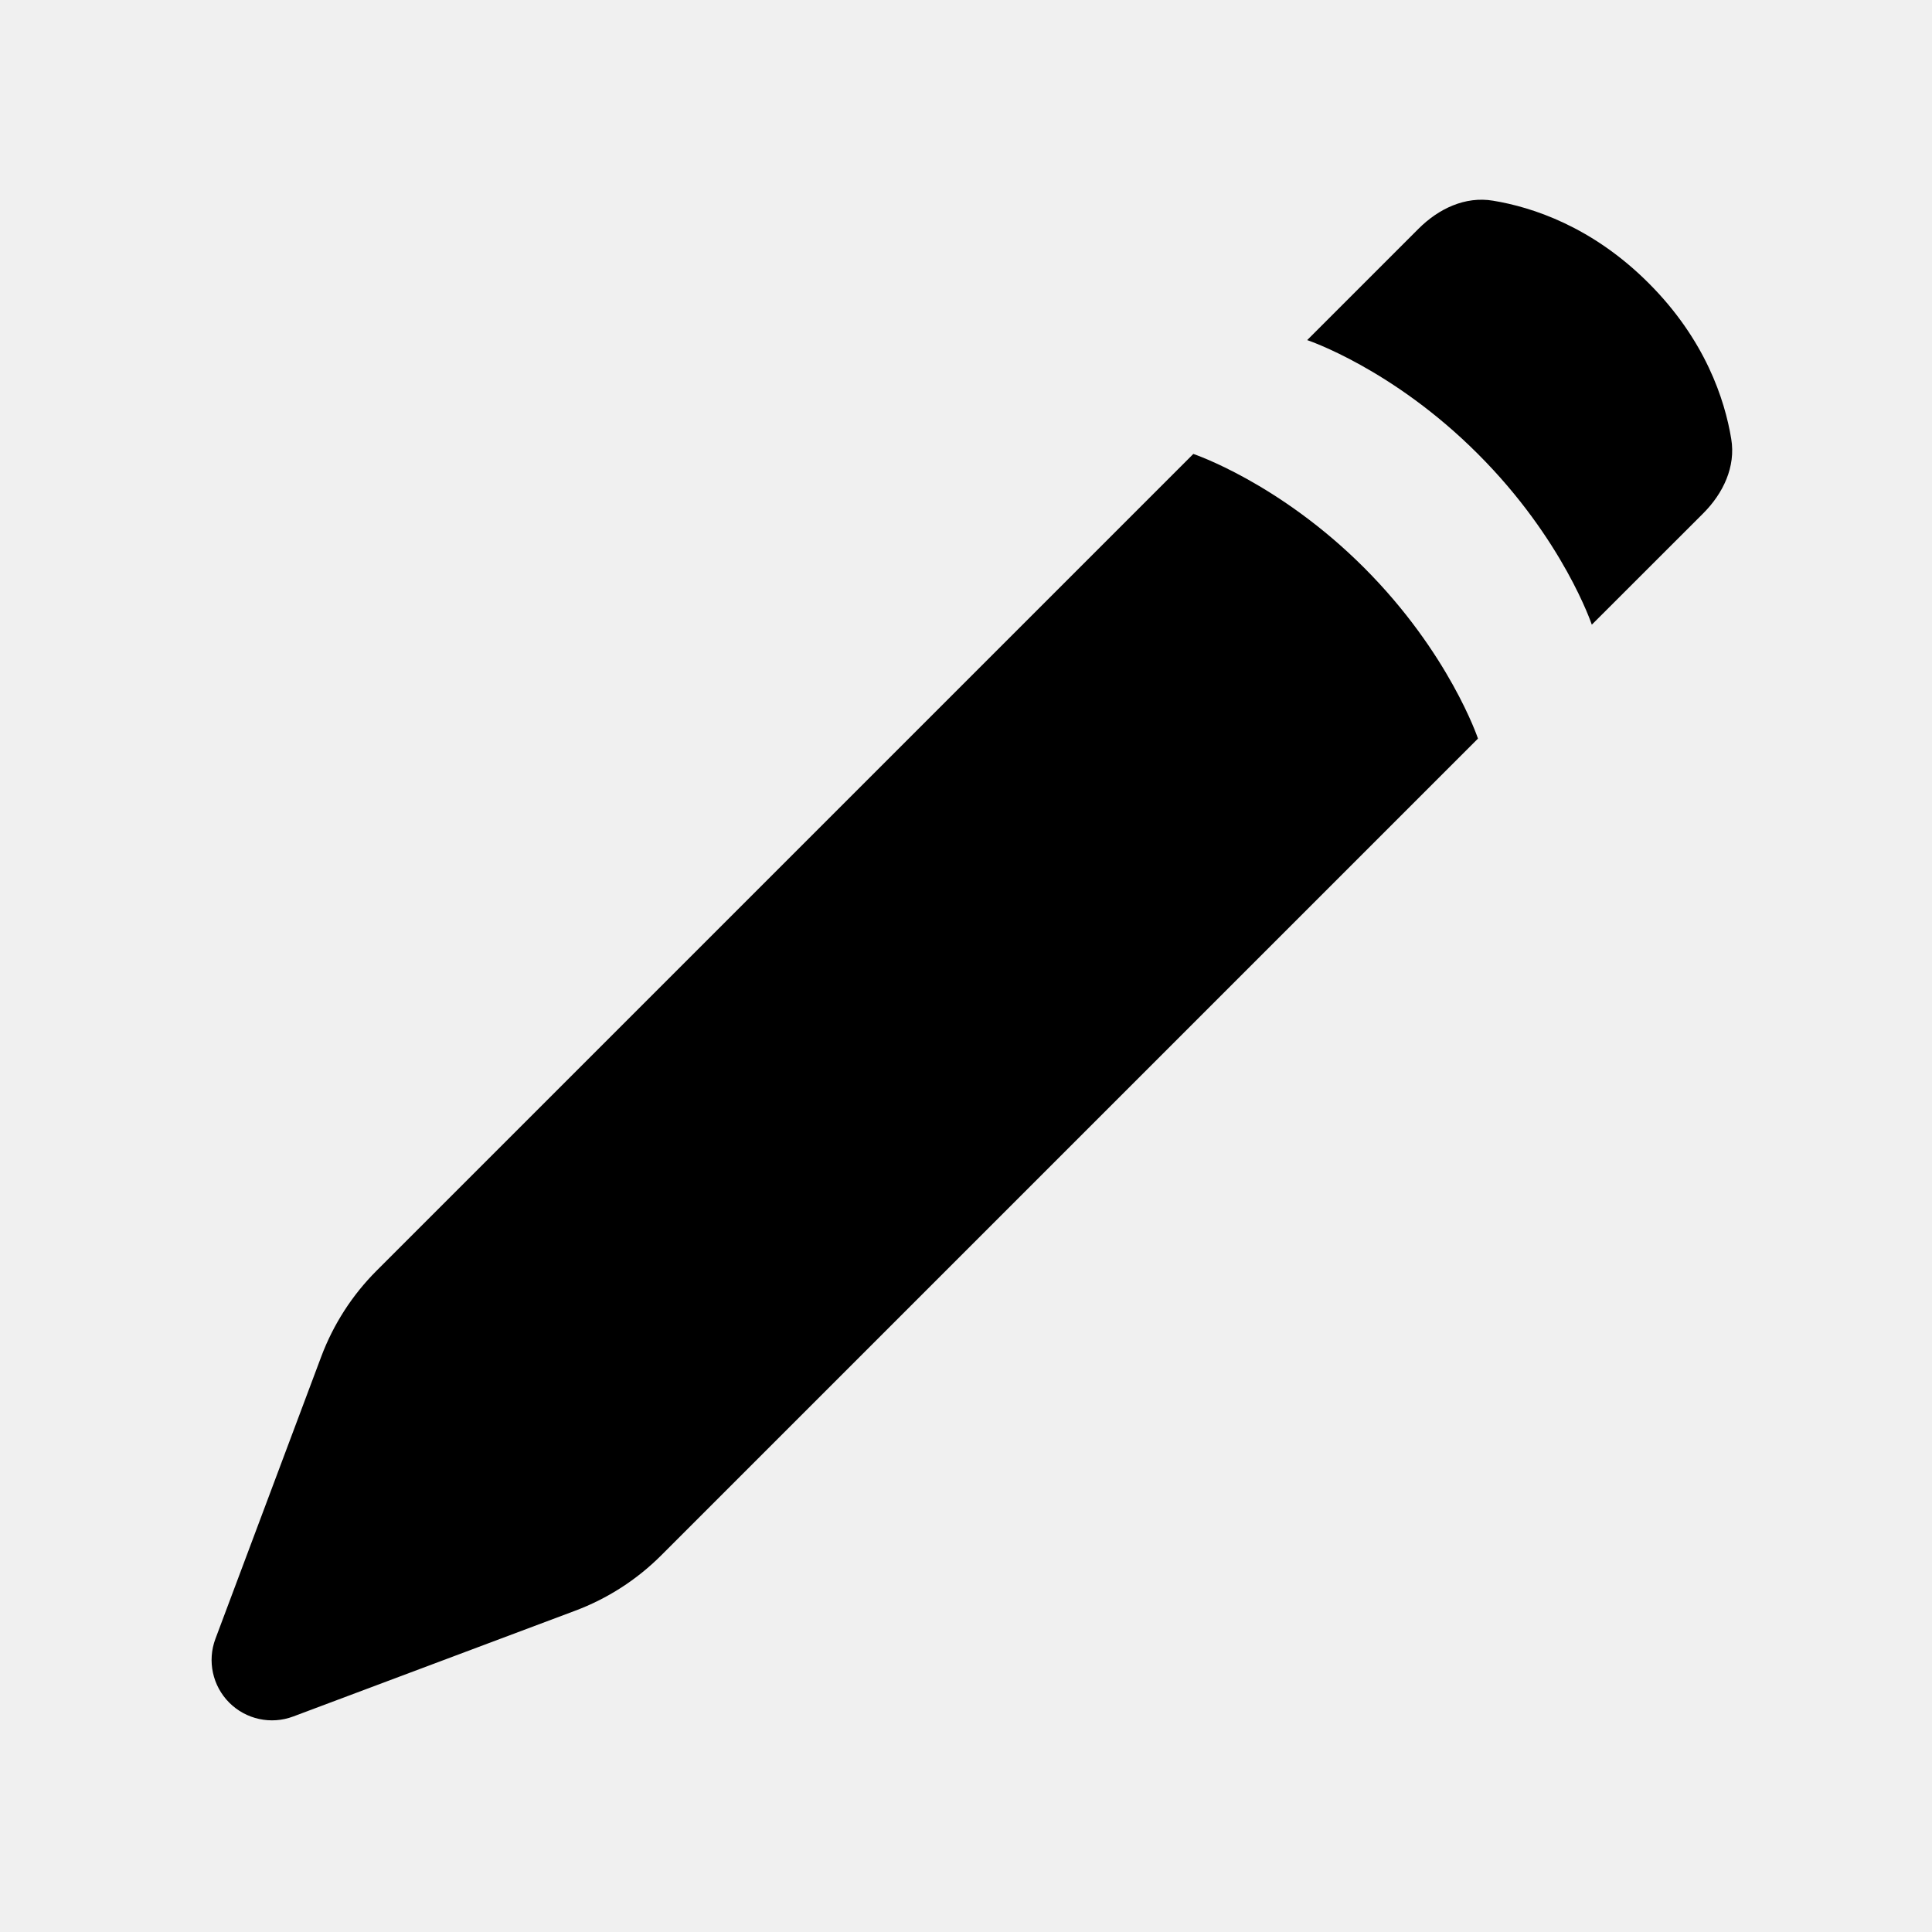
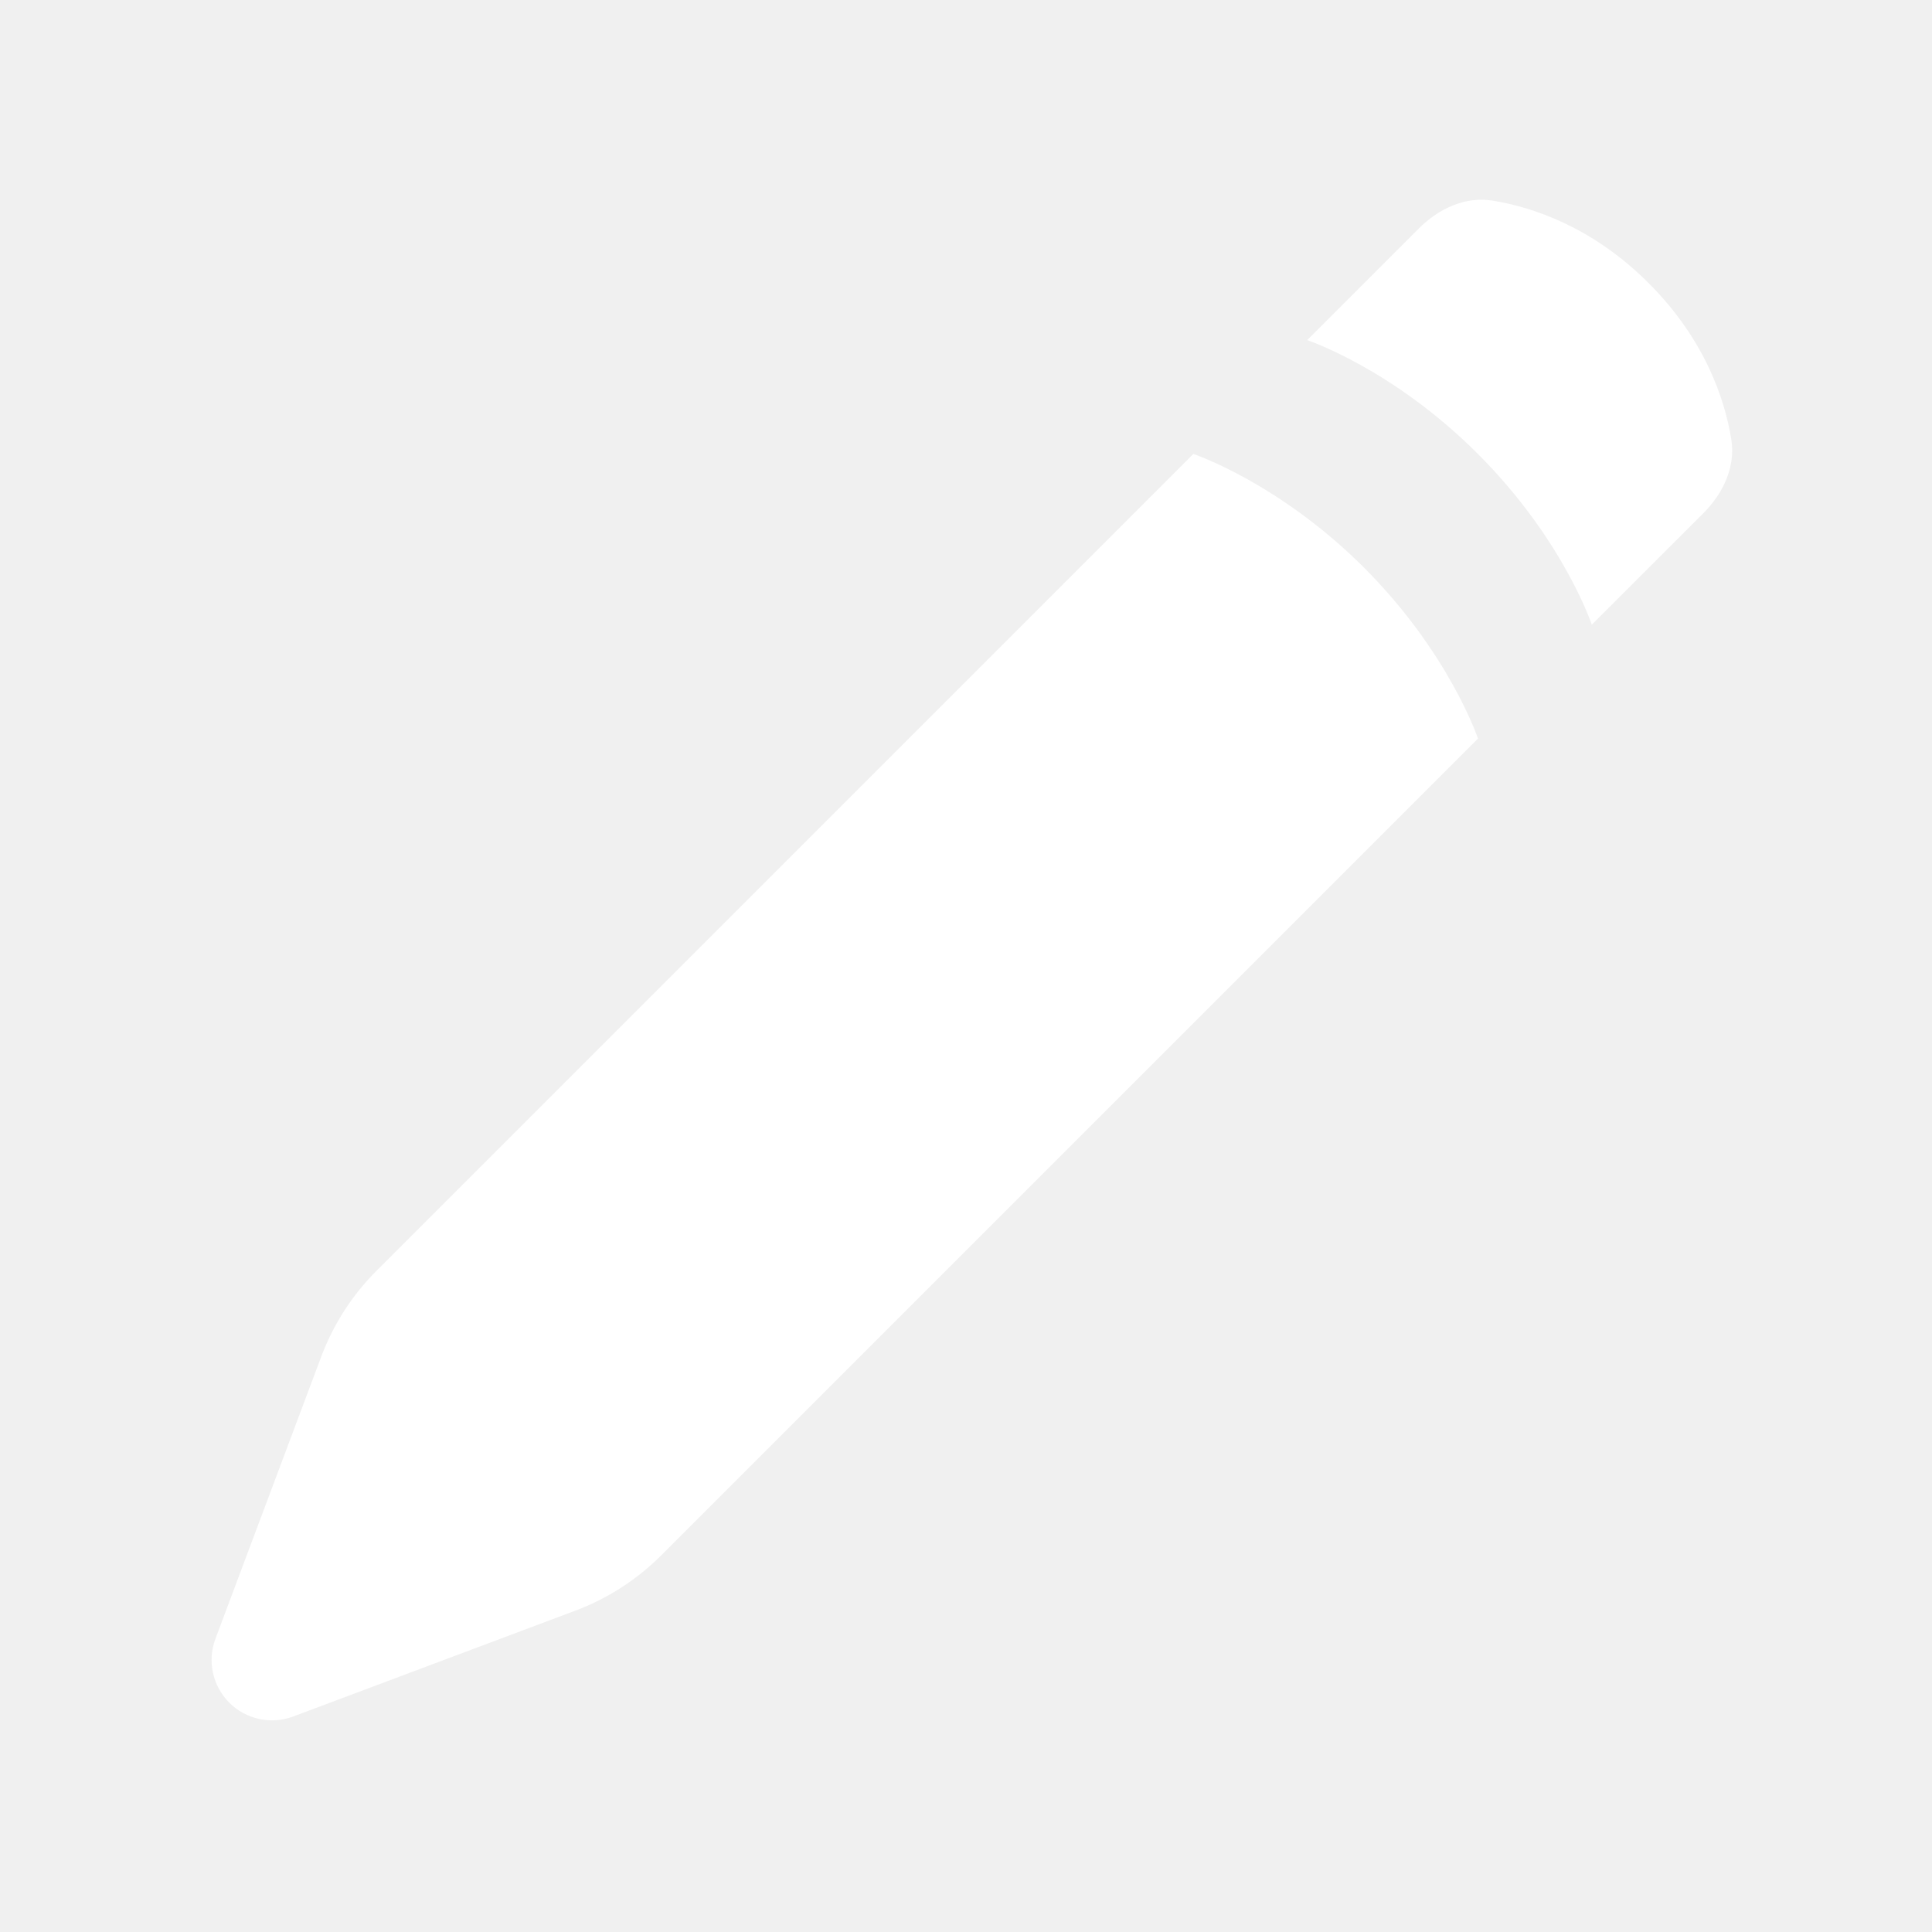
<svg xmlns="http://www.w3.org/2000/svg" width="800px" height="800px" viewBox="0 0 24 24" fill="none">
-   <path fill-rule="evenodd" clip-rule="evenodd" d="m3.99 16.854-1.314 3.504a.75.75 0 0 0 .966.965l3.503-1.314a3 3 0 0 0 1.068-.687L18.36 9.175s-.354-1.061-1.414-2.122c-1.06-1.06-2.122-1.414-2.122-1.414L4.677 15.786a3 3 0 0 0-.687 1.068zm12.249-12.63 1.383-1.383c.248-.248.579-.406.925-.348.487.08 1.232.322 1.934 1.025.703.703.945 1.447 1.025 1.934.058.346-.1.677-.348.925L19.774 7.76s-.353-1.06-1.414-2.12c-1.06-1.062-2.121-1.415-2.121-1.415z" fill="#000000" />
+   <path fill-rule="evenodd" clip-rule="evenodd" d="m3.99 16.854-1.314 3.504a.75.75 0 0 0 .966.965l3.503-1.314a3 3 0 0 0 1.068-.687L18.36 9.175s-.354-1.061-1.414-2.122c-1.06-1.06-2.122-1.414-2.122-1.414L4.677 15.786a3 3 0 0 0-.687 1.068zm12.249-12.63 1.383-1.383c.248-.248.579-.406.925-.348.487.08 1.232.322 1.934 1.025.703.703.945 1.447 1.025 1.934.058.346-.1.677-.348.925L19.774 7.76s-.353-1.06-1.414-2.12c-1.06-1.062-2.121-1.415-2.121-1.415z" fill="#ffffff" />
</svg>
